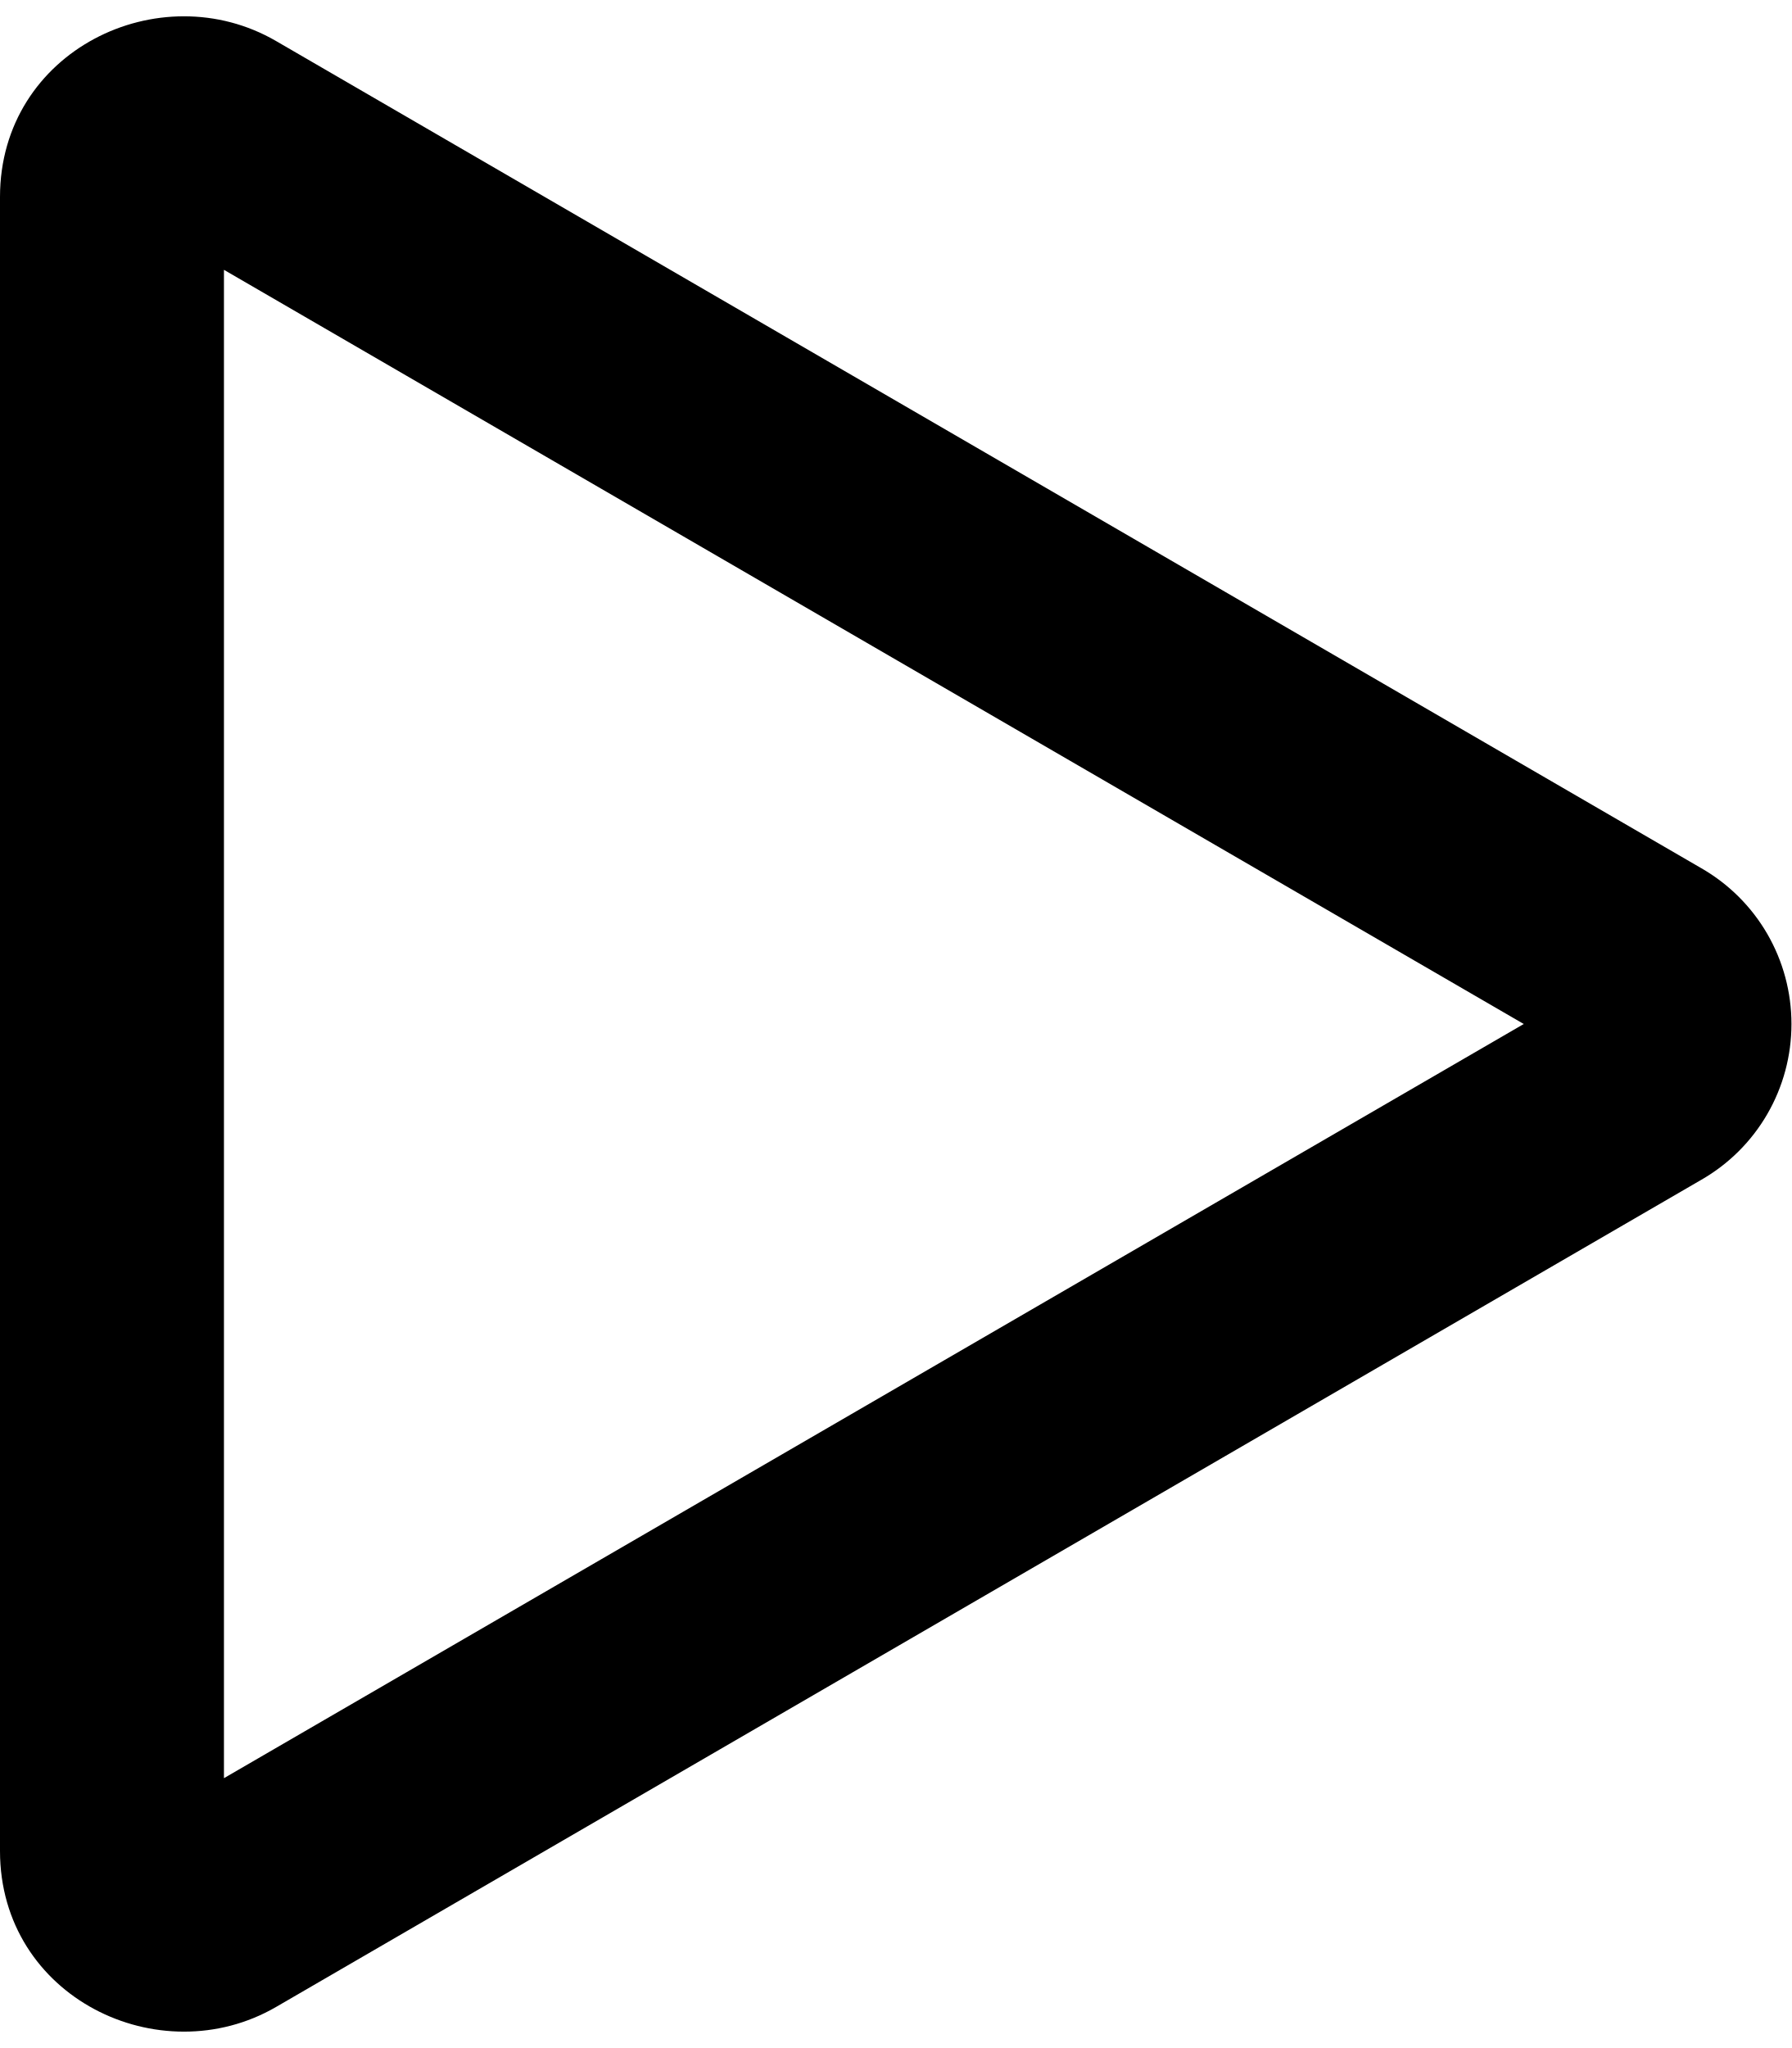
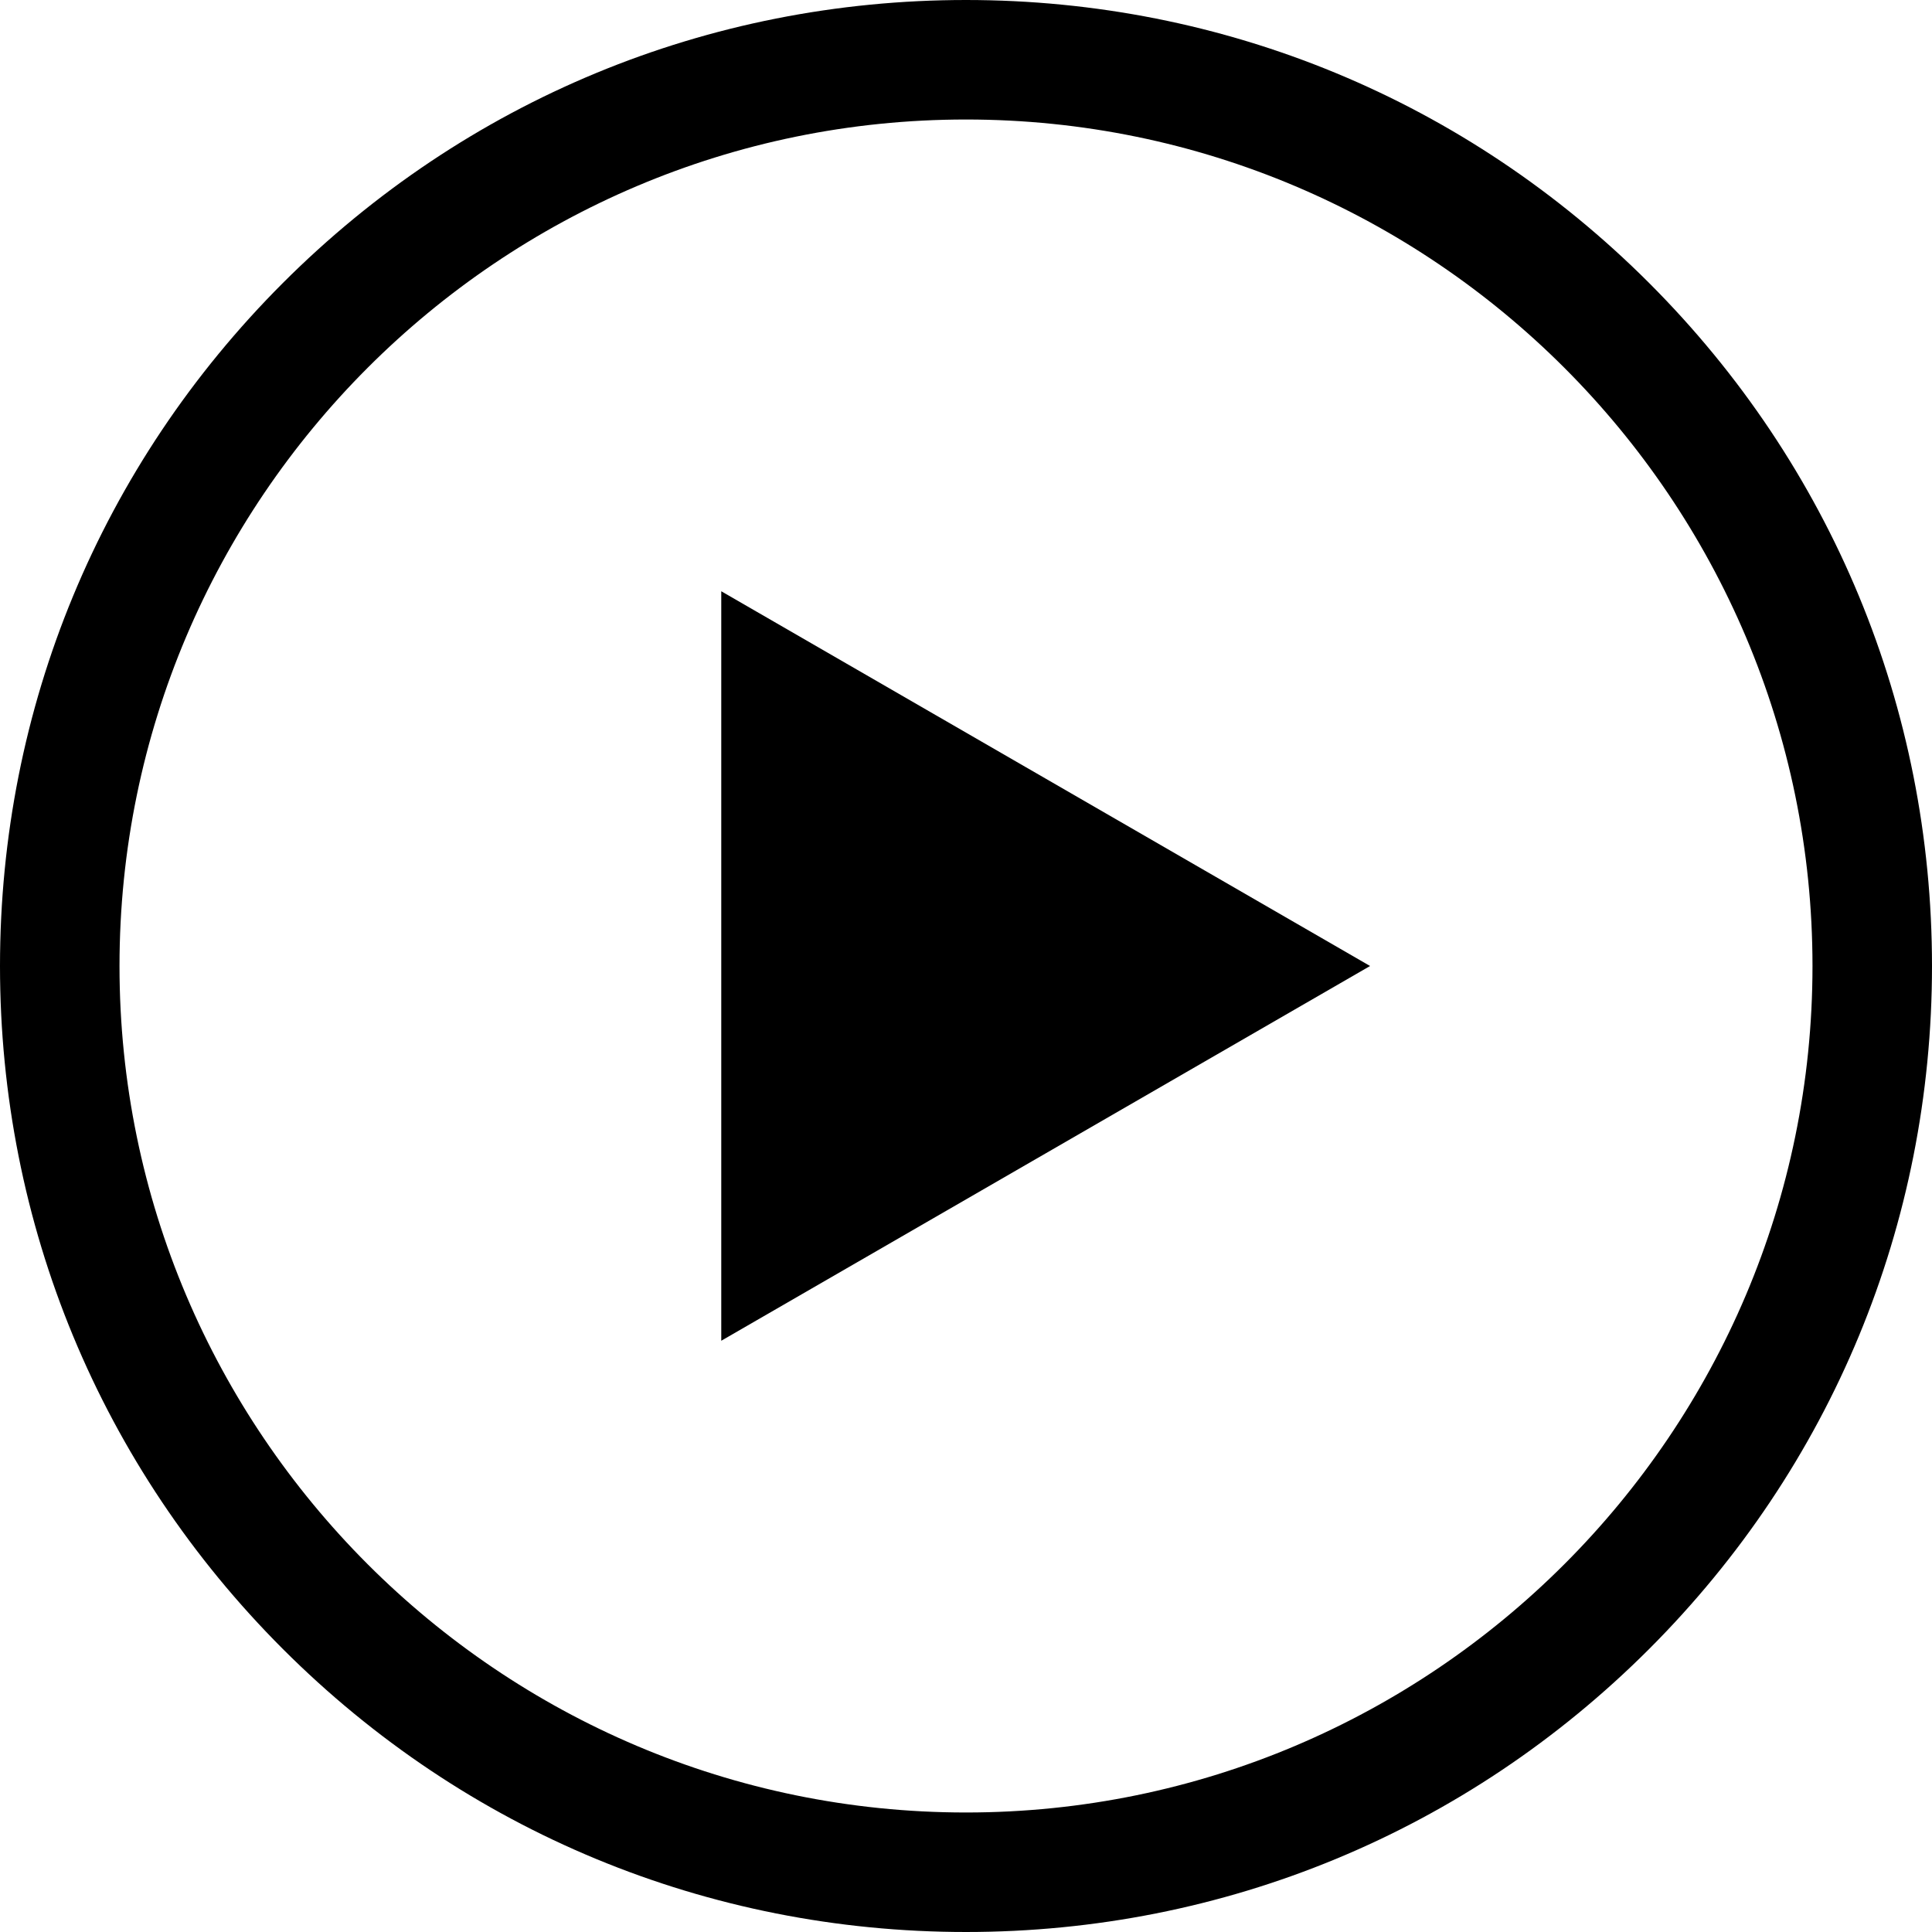
- <svg xmlns="http://www.w3.org/2000/svg" width="14" height="16" viewBox="0 0 14 16" fill="none">
-   <path fill-rule="evenodd" clip-rule="evenodd" d="M11.907 8L1.75 2.108V13.892L11.907 8ZM13.293 6.782C13.508 6.905 13.686 7.082 13.81 7.296C13.934 7.51 13.999 7.753 13.999 8C13.999 8.247 13.934 8.49 13.81 8.704C13.686 8.918 13.508 9.095 13.293 9.218L2.158 15.679C1.248 16.207 0 15.604 0 14.461V1.539C0 0.396 1.248 -0.208 2.158 0.321L13.293 6.782Z" fill="black" />
+ <svg xmlns="http://www.w3.org/2000/svg" version="1.1" id="Layer_1" x="0px" y="0px" viewBox="0 0 485 485" style="enable-background:new 0 0 485 485;" xml:space="preserve">
+   <g>
+     <path d="M413.974,71.026C368.171,25.225,307.274,0,242.5,0S116.829,25.225,71.026,71.026C25.225,116.829,0,177.726,0,242.5   s25.225,125.671,71.026,171.474C116.829,459.775,177.726,485,242.5,485s125.671-25.225,171.474-71.026   C459.775,368.171,485,307.274,485,242.5S459.775,116.829,413.974,71.026z M242.5,455C125.327,455,30,359.673,30,242.5   S125.327,30,242.5,30S455,125.327,455,242.5S359.673,455,242.5,455z" />
+     <polygon points="181.062,336.575 343.938,242.5 181.062,148.425  " />
+   </g>
+   <g>
+ </g>
+   <g>
+ </g>
+   <g>
+ </g>
+   <g>
+ </g>
+   <g>
+ </g>
+   <g>
+ </g>
+   <g>
+ </g>
+   <g>
+ </g>
+   <g>
+ </g>
+   <g>
+ </g>
+   <g>
+ </g>
+   <g>
+ </g>
+   <g>
+ </g>
+   <g>
+ </g>
+   <g>
+ </g>
</svg>
